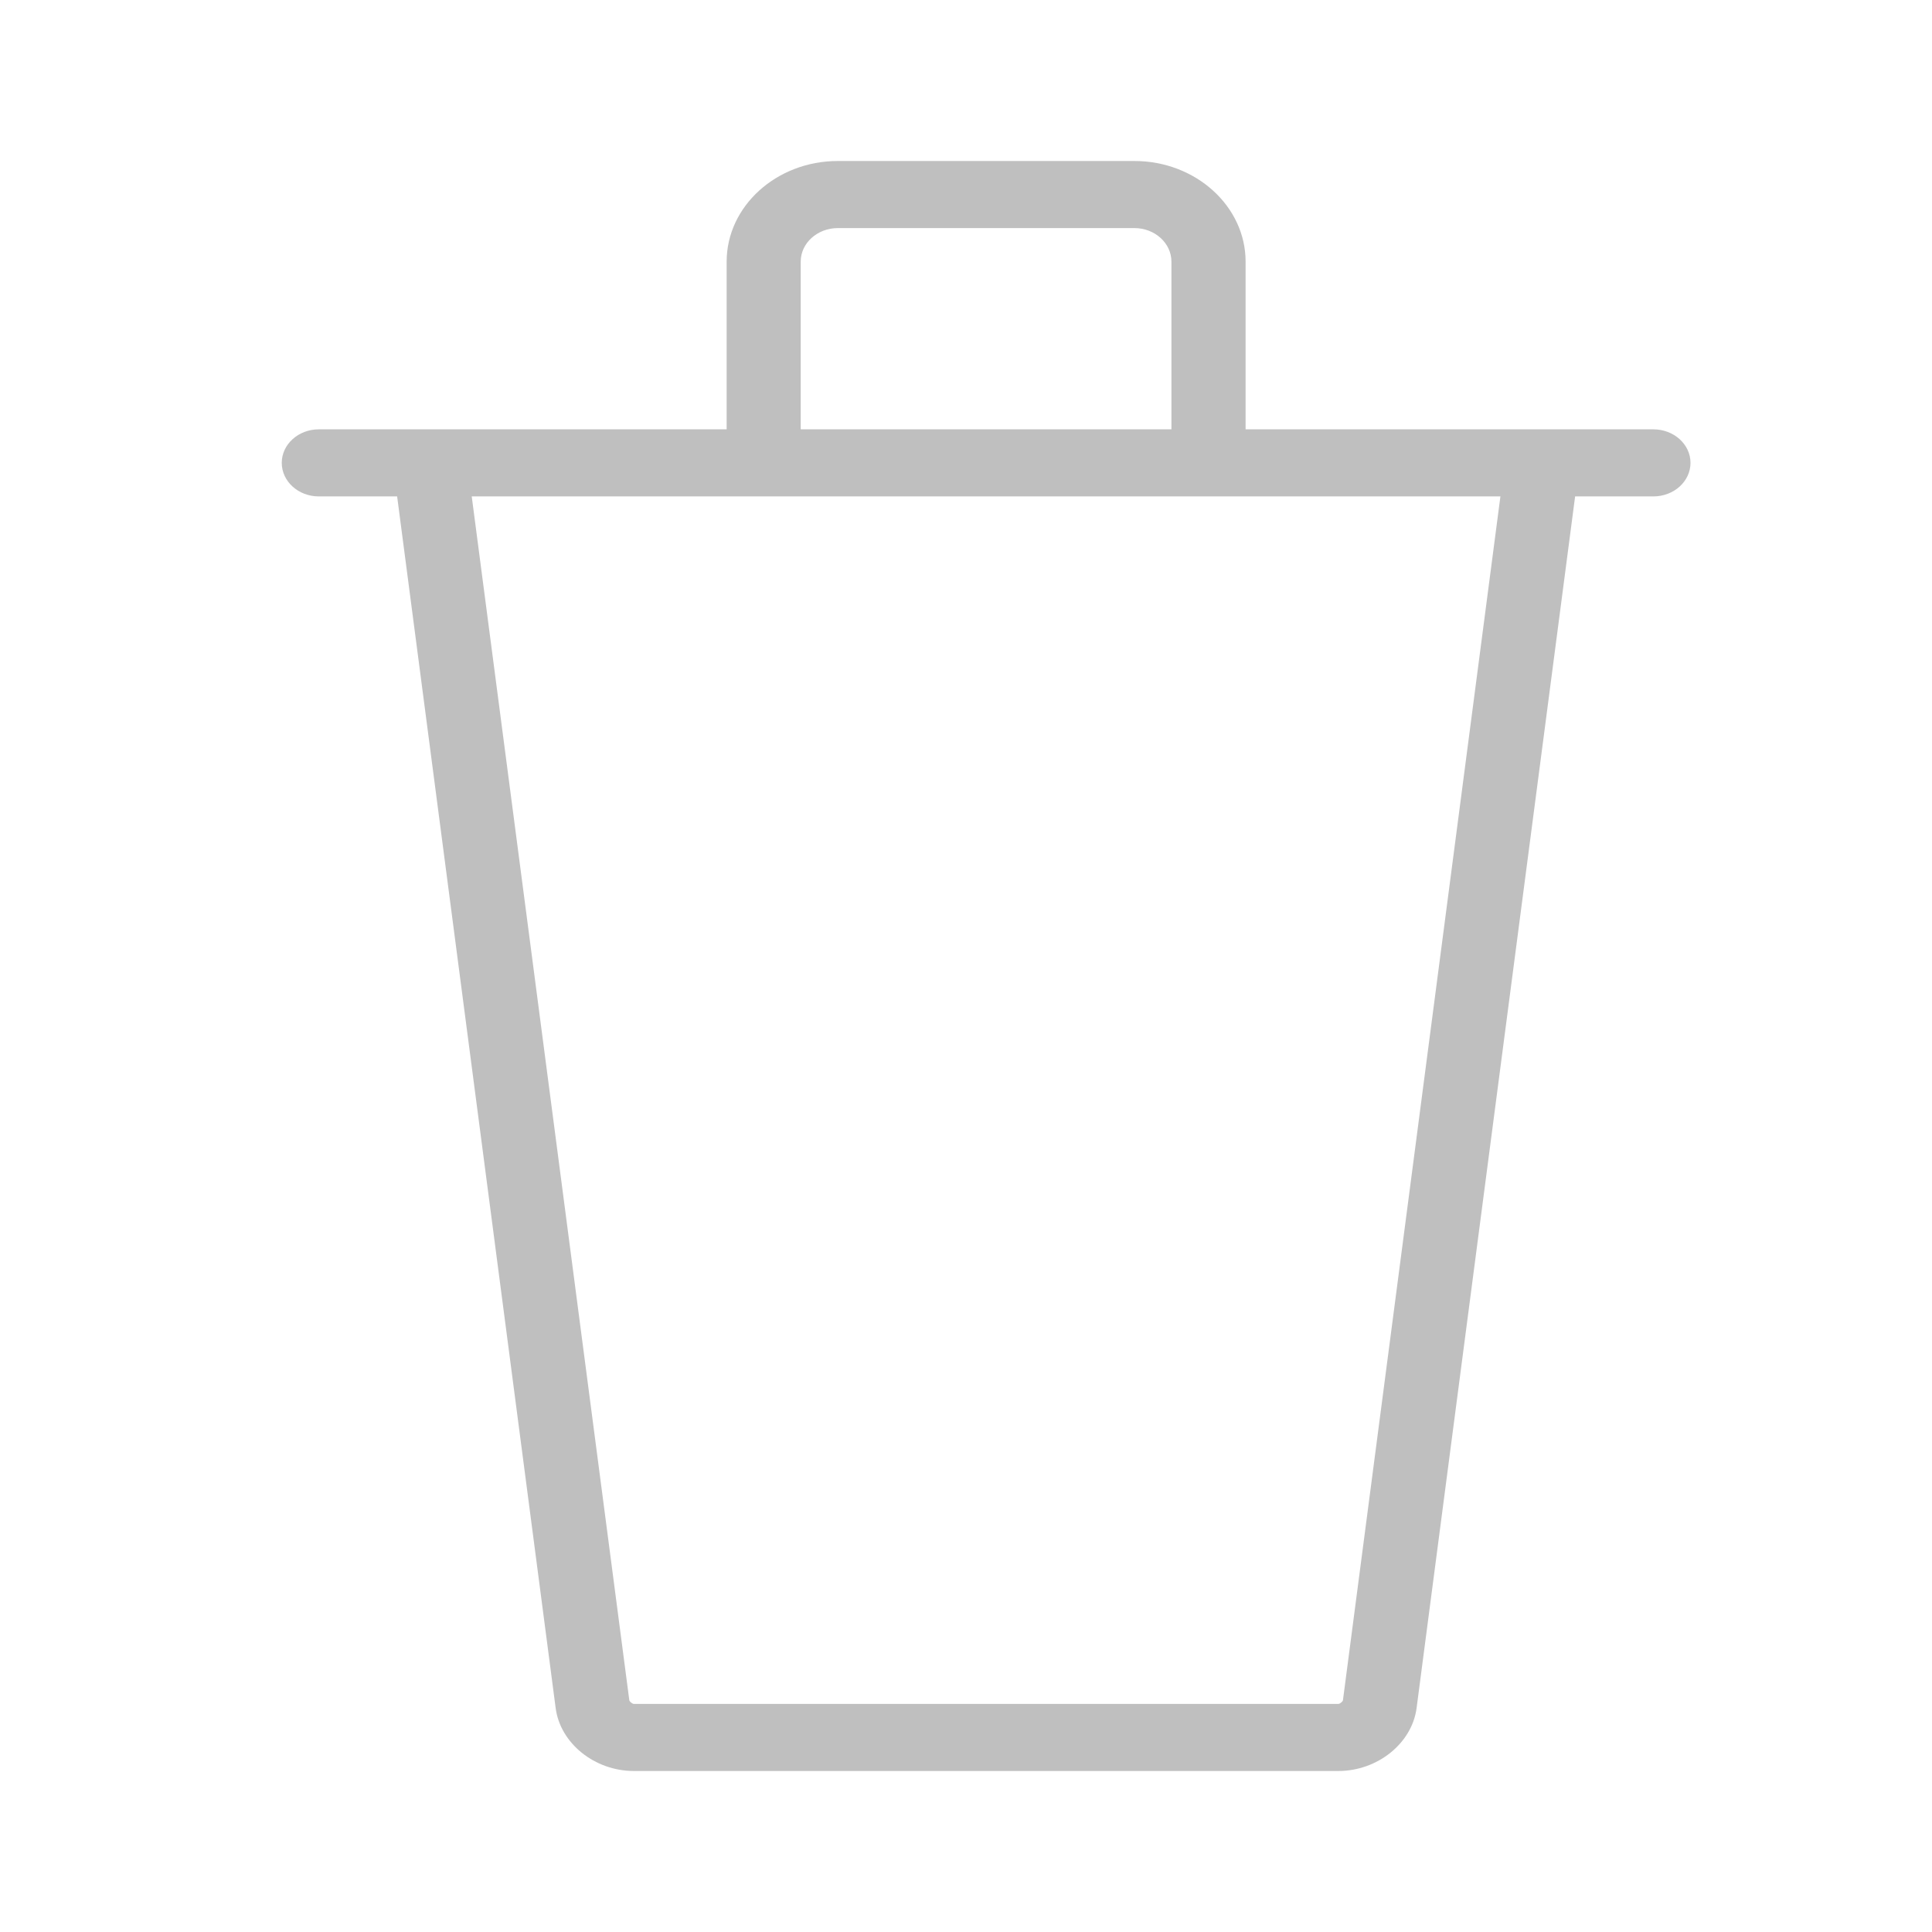
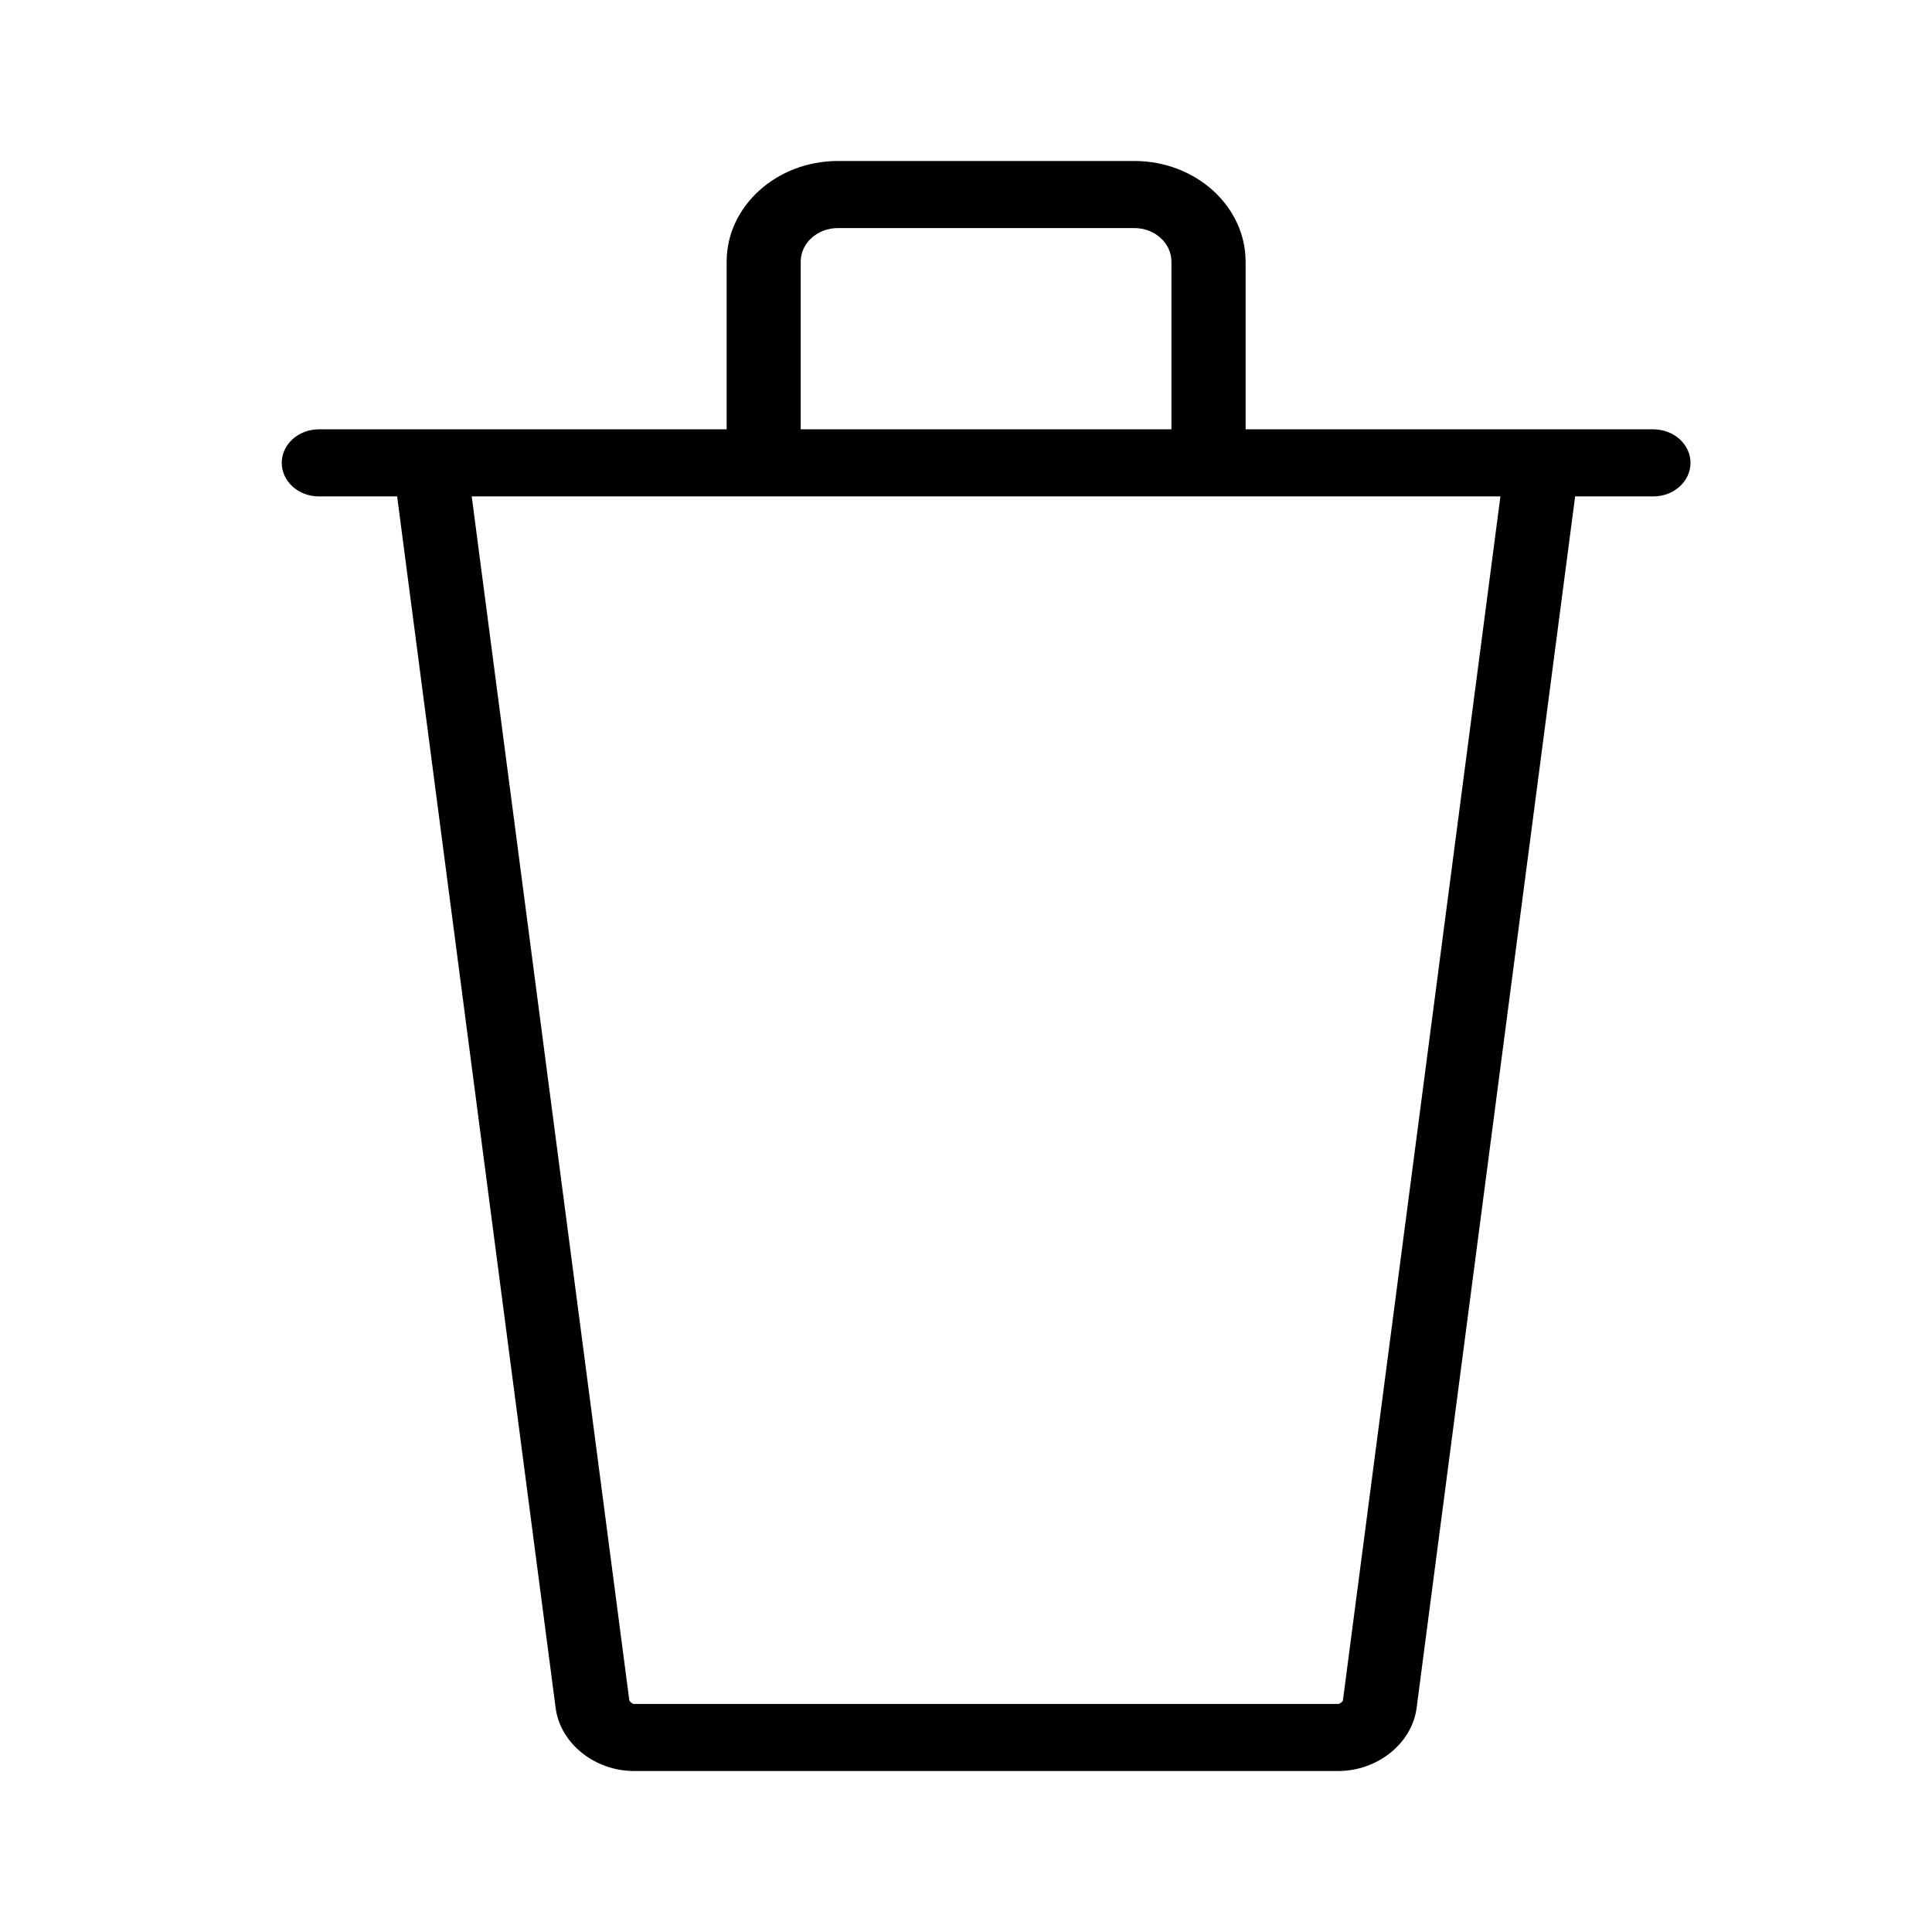
- <svg xmlns="http://www.w3.org/2000/svg" width="18" height="18" viewBox="0 0 18 18" fill="none">
-   <path fill-rule="evenodd" clip-rule="evenodd" d="M15.404 4.625H14.675L13.198 15.914C13.155 16.242 12.834 16.5 12.469 16.5H5.906C5.54 16.5 5.22 16.242 5.177 15.914L3.7 4.625H2.97C2.78 4.625 2.625 4.485 2.625 4.312C2.625 4.14 2.78 4 2.97 4H6.77V2.438C6.77 1.921 7.235 1.5 7.806 1.5H10.569C11.14 1.5 11.605 1.921 11.605 2.438V4H15.404C15.595 4 15.75 4.14 15.75 4.312C15.75 4.485 15.595 4.625 15.404 4.625ZM10.914 2.438C10.914 2.265 10.759 2.125 10.569 2.125H7.806C7.615 2.125 7.46 2.265 7.46 2.438V4H10.914V2.438ZM4.395 4.625L5.863 15.84C5.865 15.854 5.892 15.875 5.906 15.875H12.469C12.483 15.875 12.51 15.854 12.512 15.84L13.979 4.625H4.395Z" fill="#BFBFBF" />
+ <svg xmlns="http://www.w3.org/2000/svg" width="18" height="18" viewBox="0 0 18 18" fill="currentColor">
+   <path fill-rule="evenodd" clip-rule="evenodd" d="M15.404 4.625H14.675L13.198 15.914C13.155 16.242 12.834 16.5 12.469 16.5H5.906C5.54 16.5 5.22 16.242 5.177 15.914L3.7 4.625H2.97C2.78 4.625 2.625 4.485 2.625 4.312C2.625 4.14 2.78 4 2.97 4H6.77V2.438C6.77 1.921 7.235 1.5 7.806 1.5H10.569C11.14 1.5 11.605 1.921 11.605 2.438V4H15.404C15.595 4 15.75 4.14 15.75 4.312C15.75 4.485 15.595 4.625 15.404 4.625ZM10.914 2.438C10.914 2.265 10.759 2.125 10.569 2.125H7.806C7.615 2.125 7.46 2.265 7.46 2.438V4H10.914V2.438ZM4.395 4.625L5.863 15.84C5.865 15.854 5.892 15.875 5.906 15.875H12.469C12.483 15.875 12.51 15.854 12.512 15.84L13.979 4.625H4.395Z" fill="#currentColor" />
</svg>
